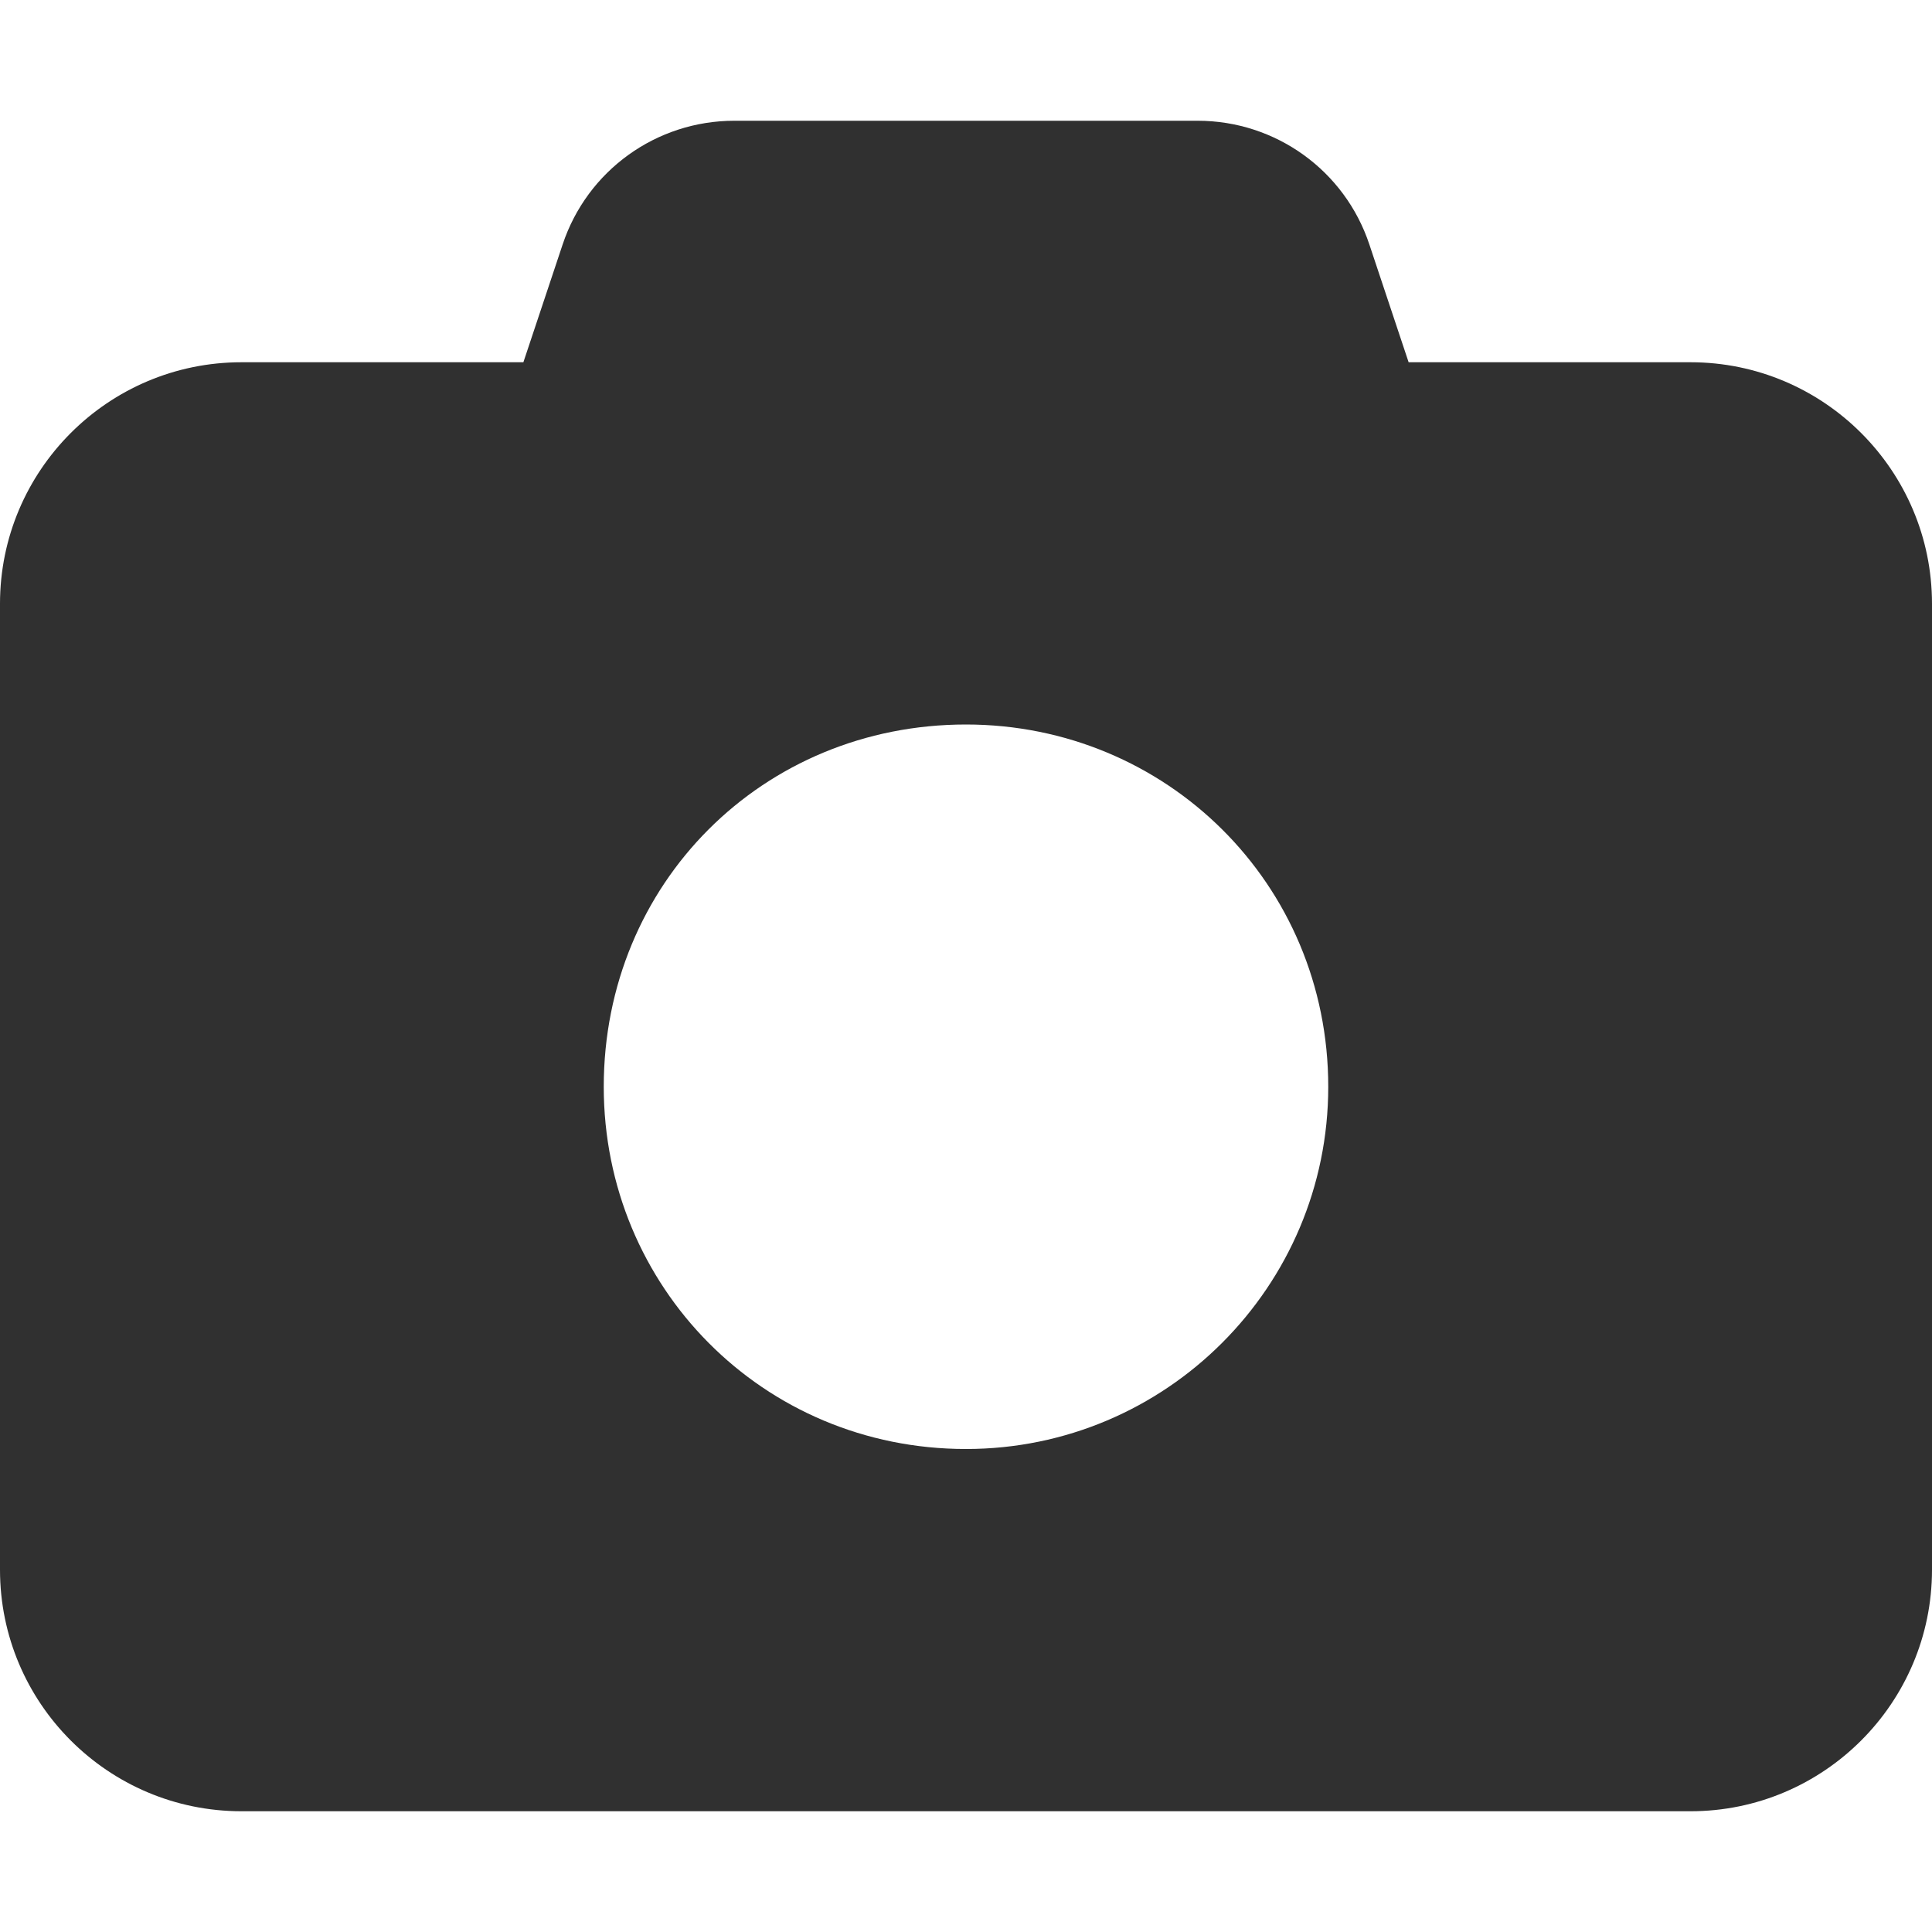
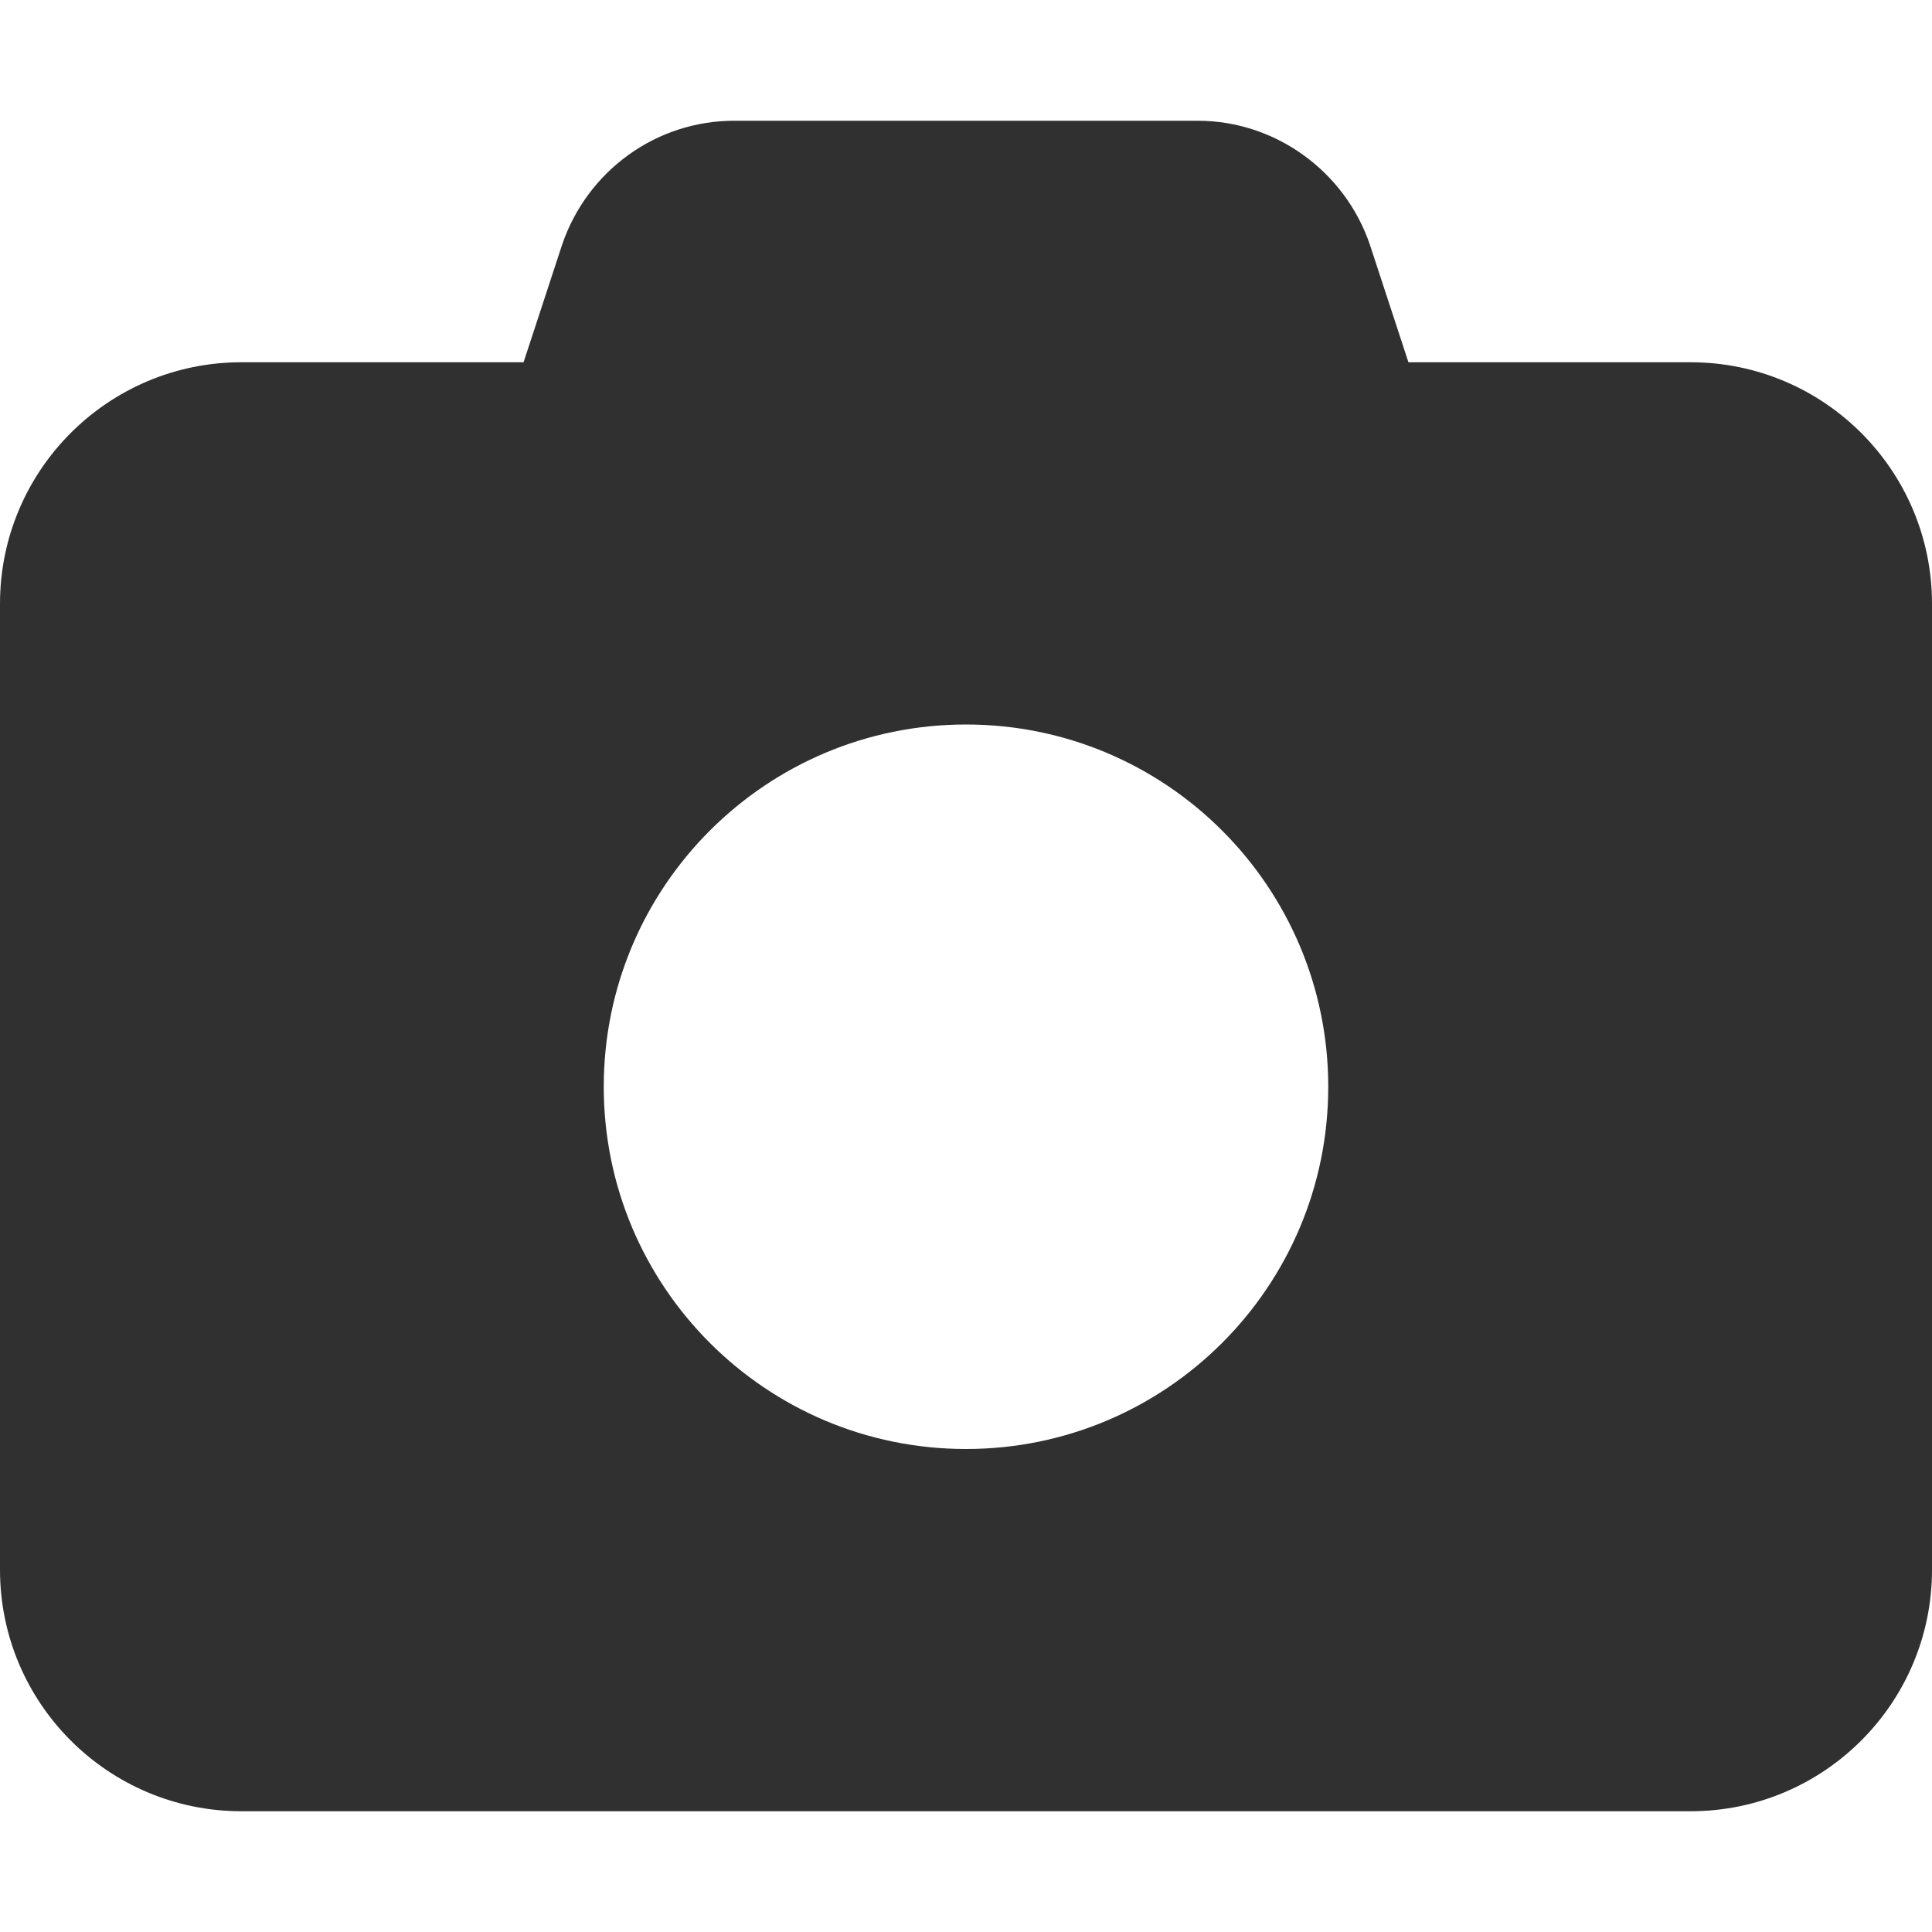
- <svg xmlns="http://www.w3.org/2000/svg" width="20" height="20" viewBox="0 0 20 20" fill="none">
-   <path d="M7.602 1.25H12.398C13.207 1.25 13.922 1.766 14.176 2.532L14.582 3.75H17.5C18.879 3.75 20 4.871 20 6.25V16.25C20 17.629 18.879 18.75 17.5 18.75H2.5C1.119 18.75 0 17.629 0 16.25V6.25C0 4.871 1.119 3.75 2.5 3.75H5.418L5.824 2.532C6.078 1.766 6.793 1.25 7.602 1.25ZM10 15C12.07 15 13.75 13.32 13.75 11.25C13.75 9.145 12.07 7.5 10 7.5C7.895 7.5 6.25 9.145 6.25 11.25C6.25 13.32 7.895 15 10 15Z" fill="#303030" />
+ <svg xmlns="http://www.w3.org/2000/svg" width="20" height="20" fill="none">
+   <path d="M7.6 1.25h4.8c.8 0 1.52.52 1.78 1.28l.4 1.22h2.92a2.5 2.5 0 0 1 2.5 2.5v10a2.5 2.5 0 0 1-2.5 2.5h-15a2.5 2.5 0 0 1-2.5-2.5v-10a2.5 2.5 0 0 1 2.5-2.5h2.92l.4-1.22c.26-.76.97-1.28 1.78-1.28ZM10 15a3.75 3.75 0 1 0 0-7.5 3.75 3.75 0 0 0 0 7.5Z" fill="#303030" />
</svg>
